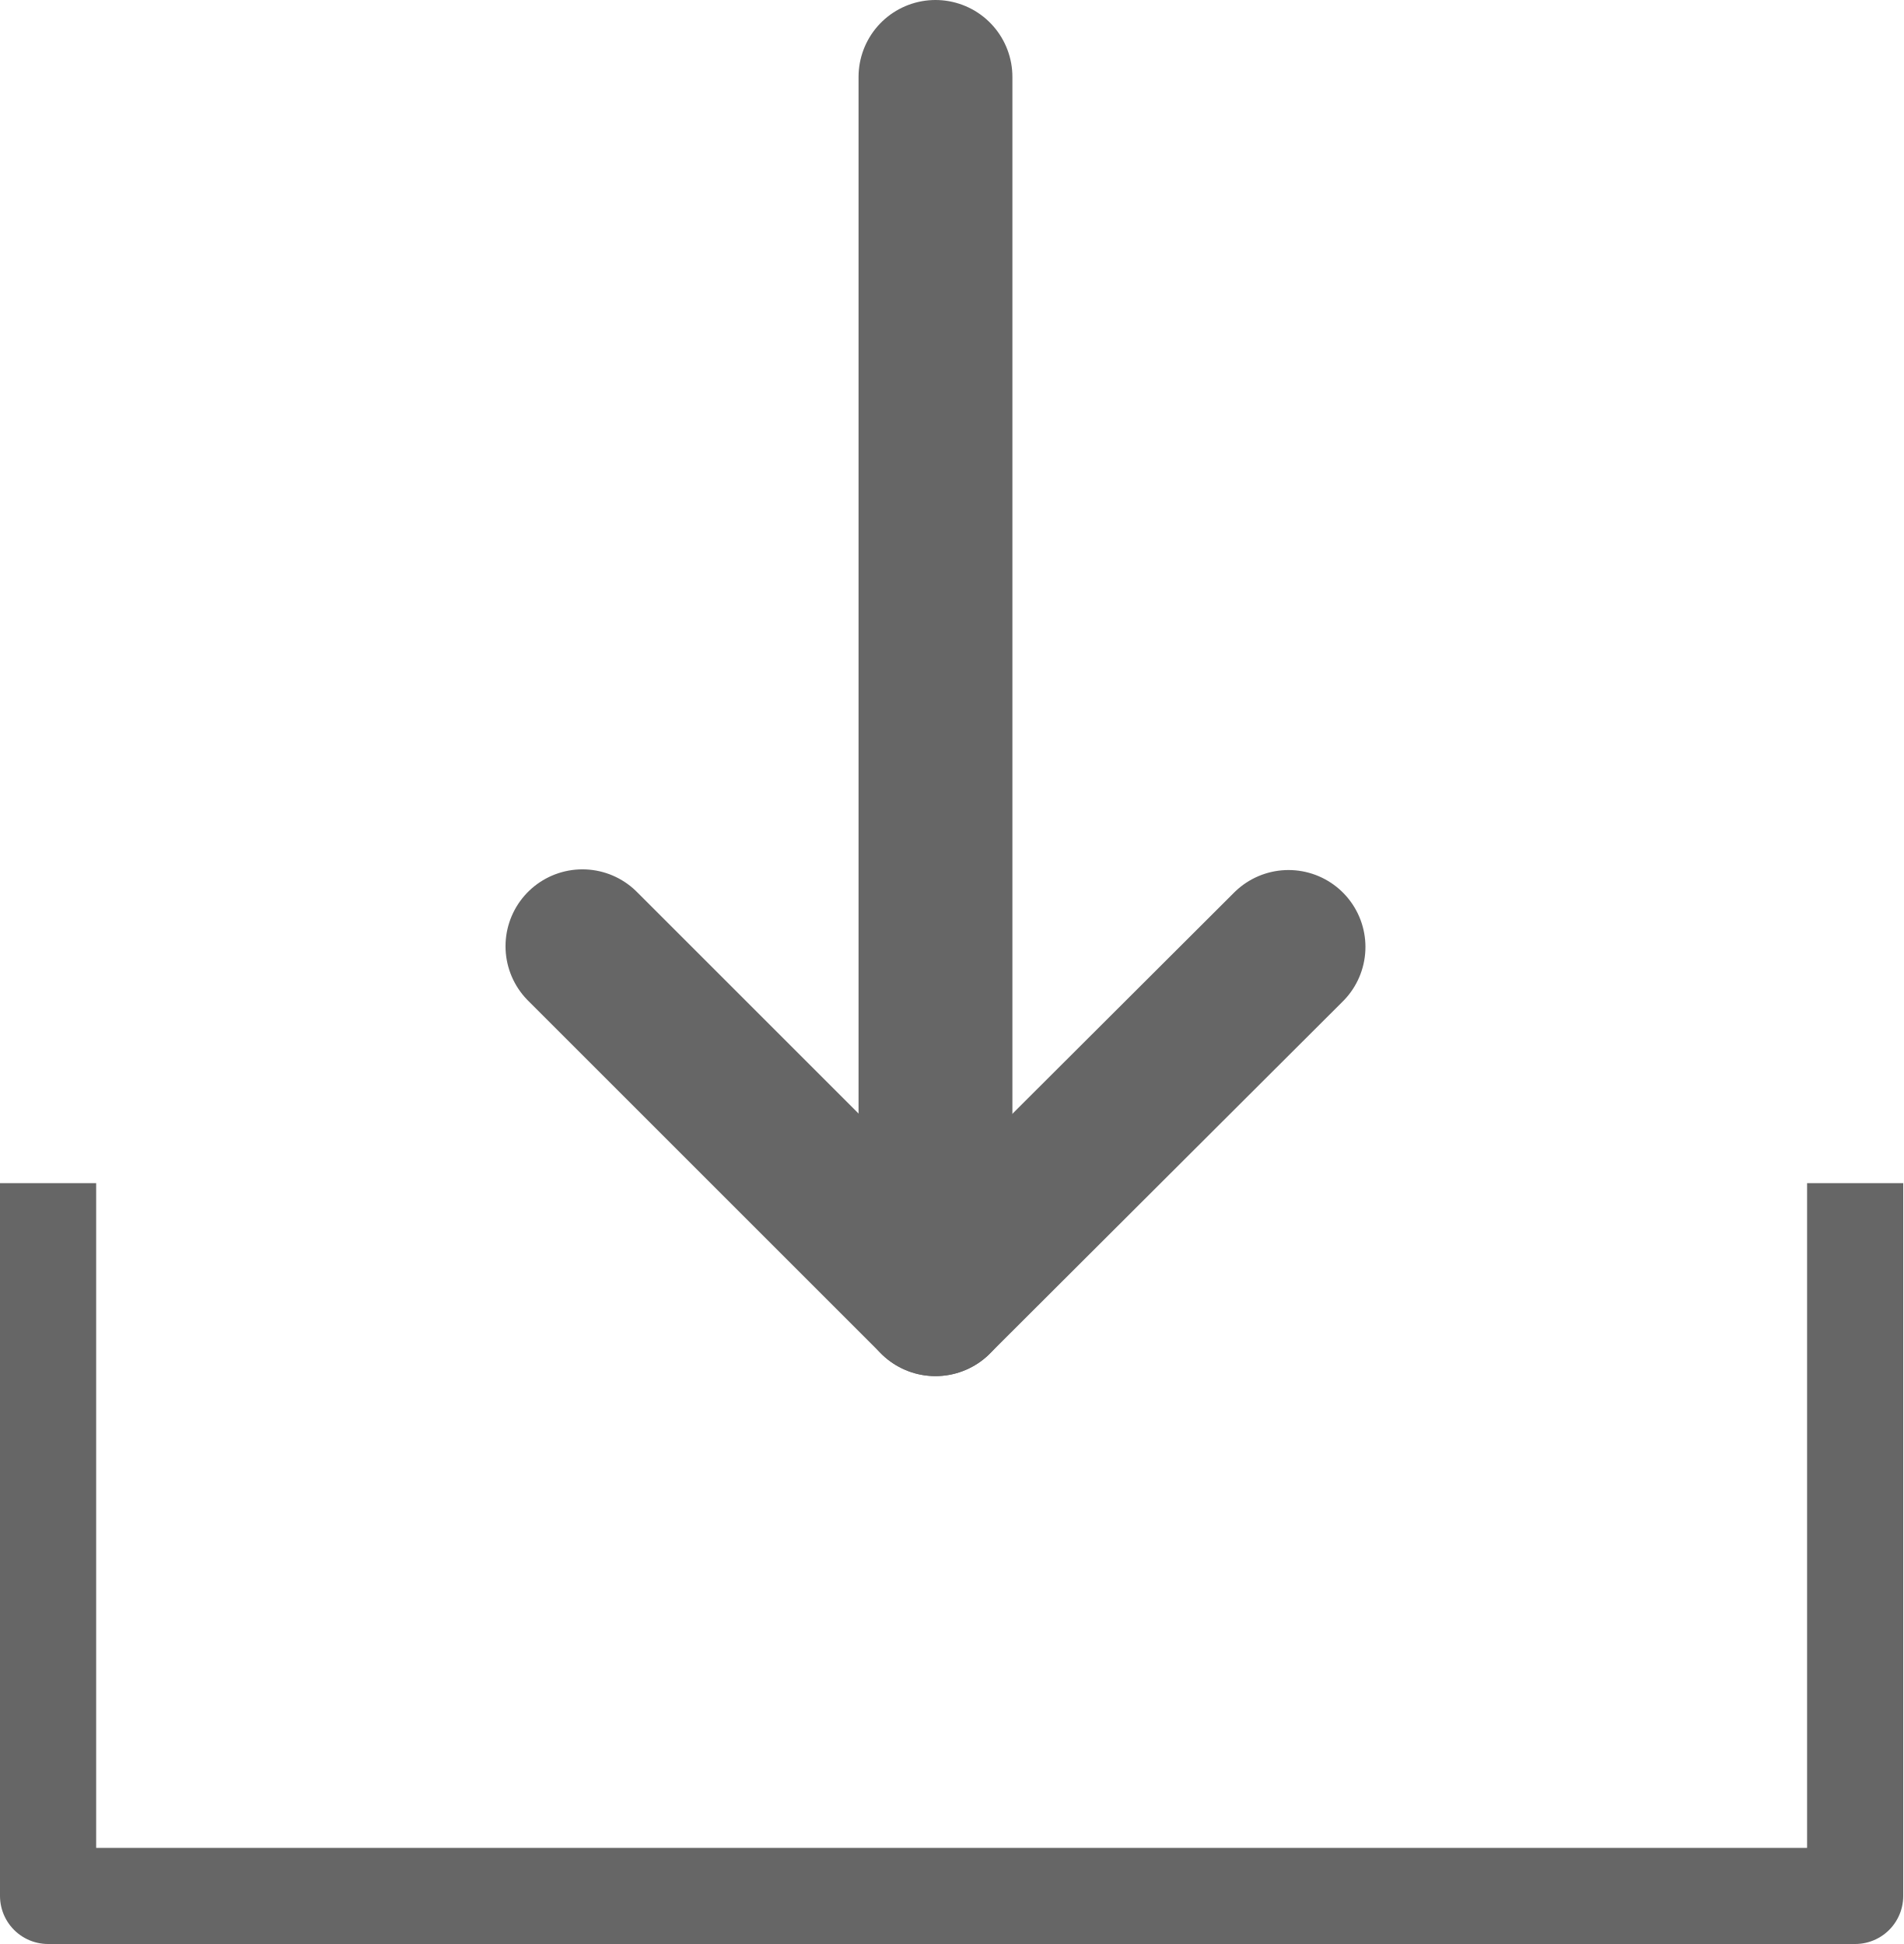
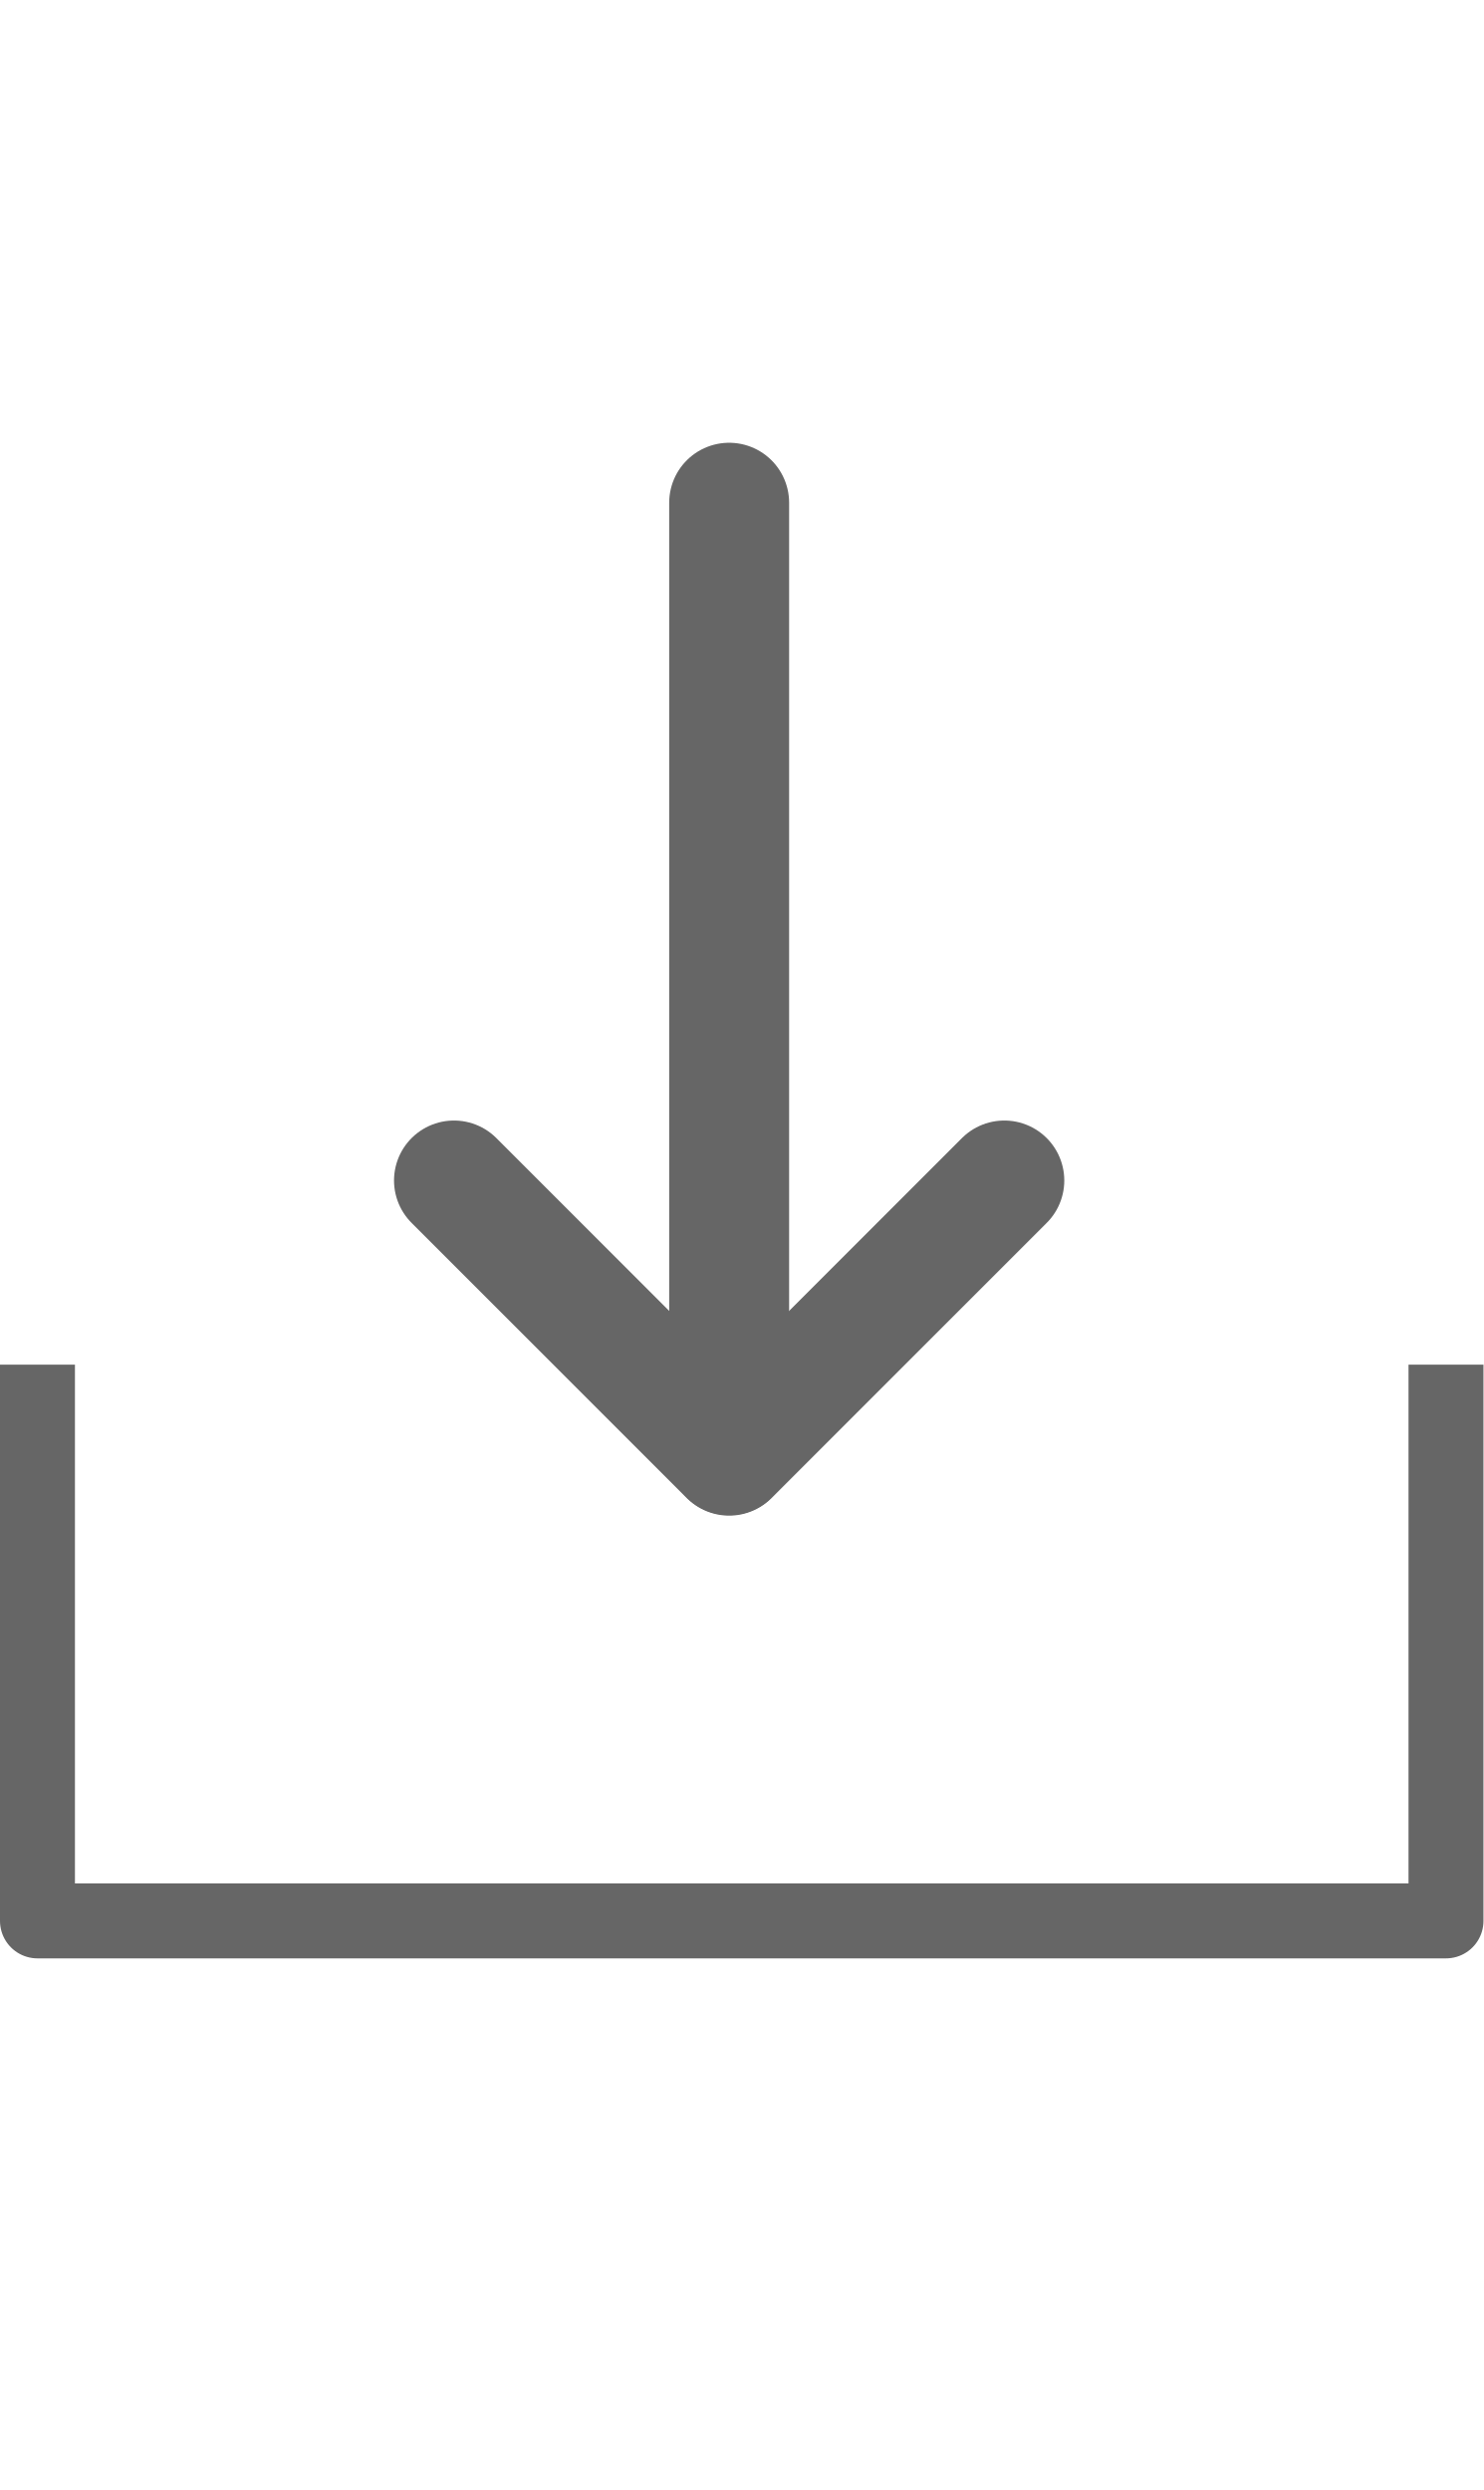
- <svg xmlns="http://www.w3.org/2000/svg" version="1.1" id="Layer_1" x="0px" y="0px" viewBox="0 0 27.71 28.31" style="enable-background:new 0 0 27.71 28.31;" xml:space="preserve">
+ <svg xmlns="http://www.w3.org/2000/svg" version="1.1" id="Layer_1" x="0px" y="0px" viewBox="0 0 27.71 46.51" style="enable-background:new 0 0 27.71 46.51;" xml:space="preserve">
  <style type="text/css">
	.st0{fill:none;stroke:#666666;stroke-width:1.4;stroke-linejoin:round;stroke-miterlimit:10;}
	.st1{fill:none;stroke:#666666;stroke-width:2.24;stroke-linecap:round;stroke-miterlimit:10;}
	.st2{fill:none;stroke:#666666;stroke-width:2.24;stroke-linecap:round;stroke-linejoin:round;stroke-miterlimit:10;}
</style>
-   <polyline class="st0" points="0.7,17.23 0.7,27.61 27.01,27.61 27.01,17.23 " />
+   <polyline class="st0" points="0.7,25.49 0.7,35.88 27.01,35.88 27.01,25.49 " />
  <g>
-     <line class="st1" x1="13.62" y1="1.12" x2="13.62" y2="18.92" />
-     <polyline class="st2" points="8.48,13.78 13.62,18.92 18.76,13.79  " />
+     <line class="st1" x1="13.62" y1="9.39" x2="13.62" y2="27.18" />
+     <polyline class="st2" points="8.48,22.05 13.62,27.19 18.76,22.05  " />
  </g>
</svg>
